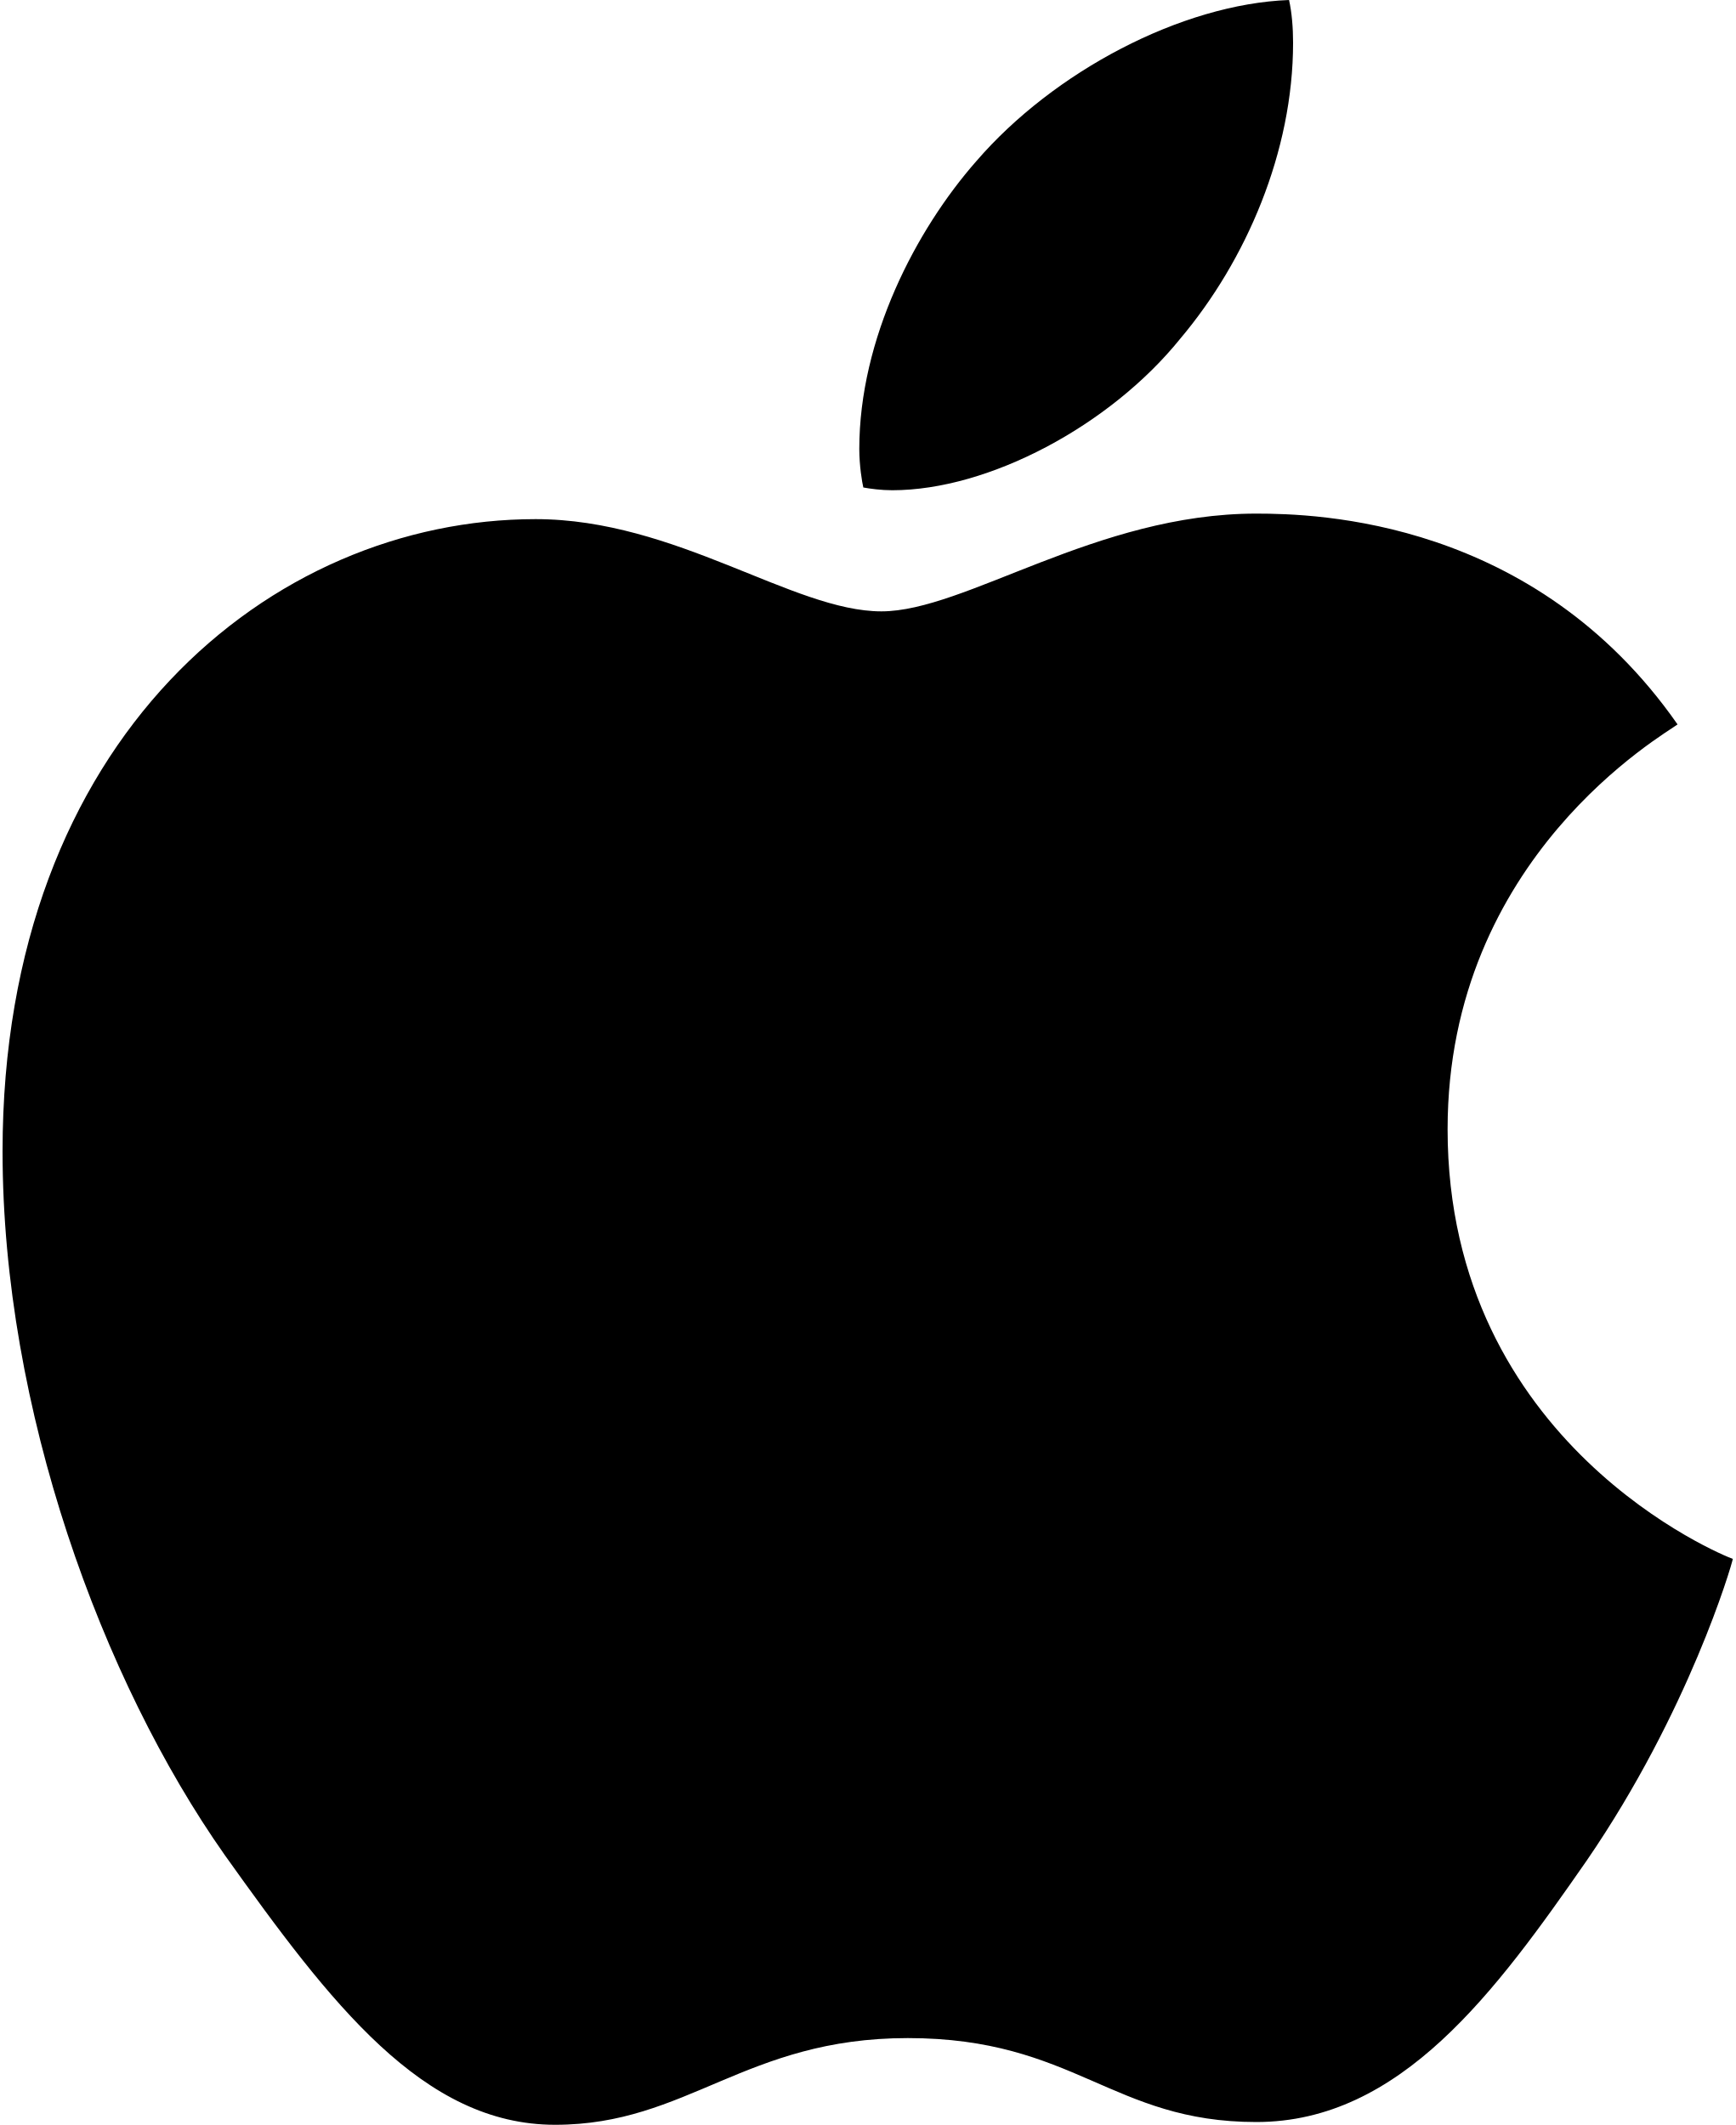
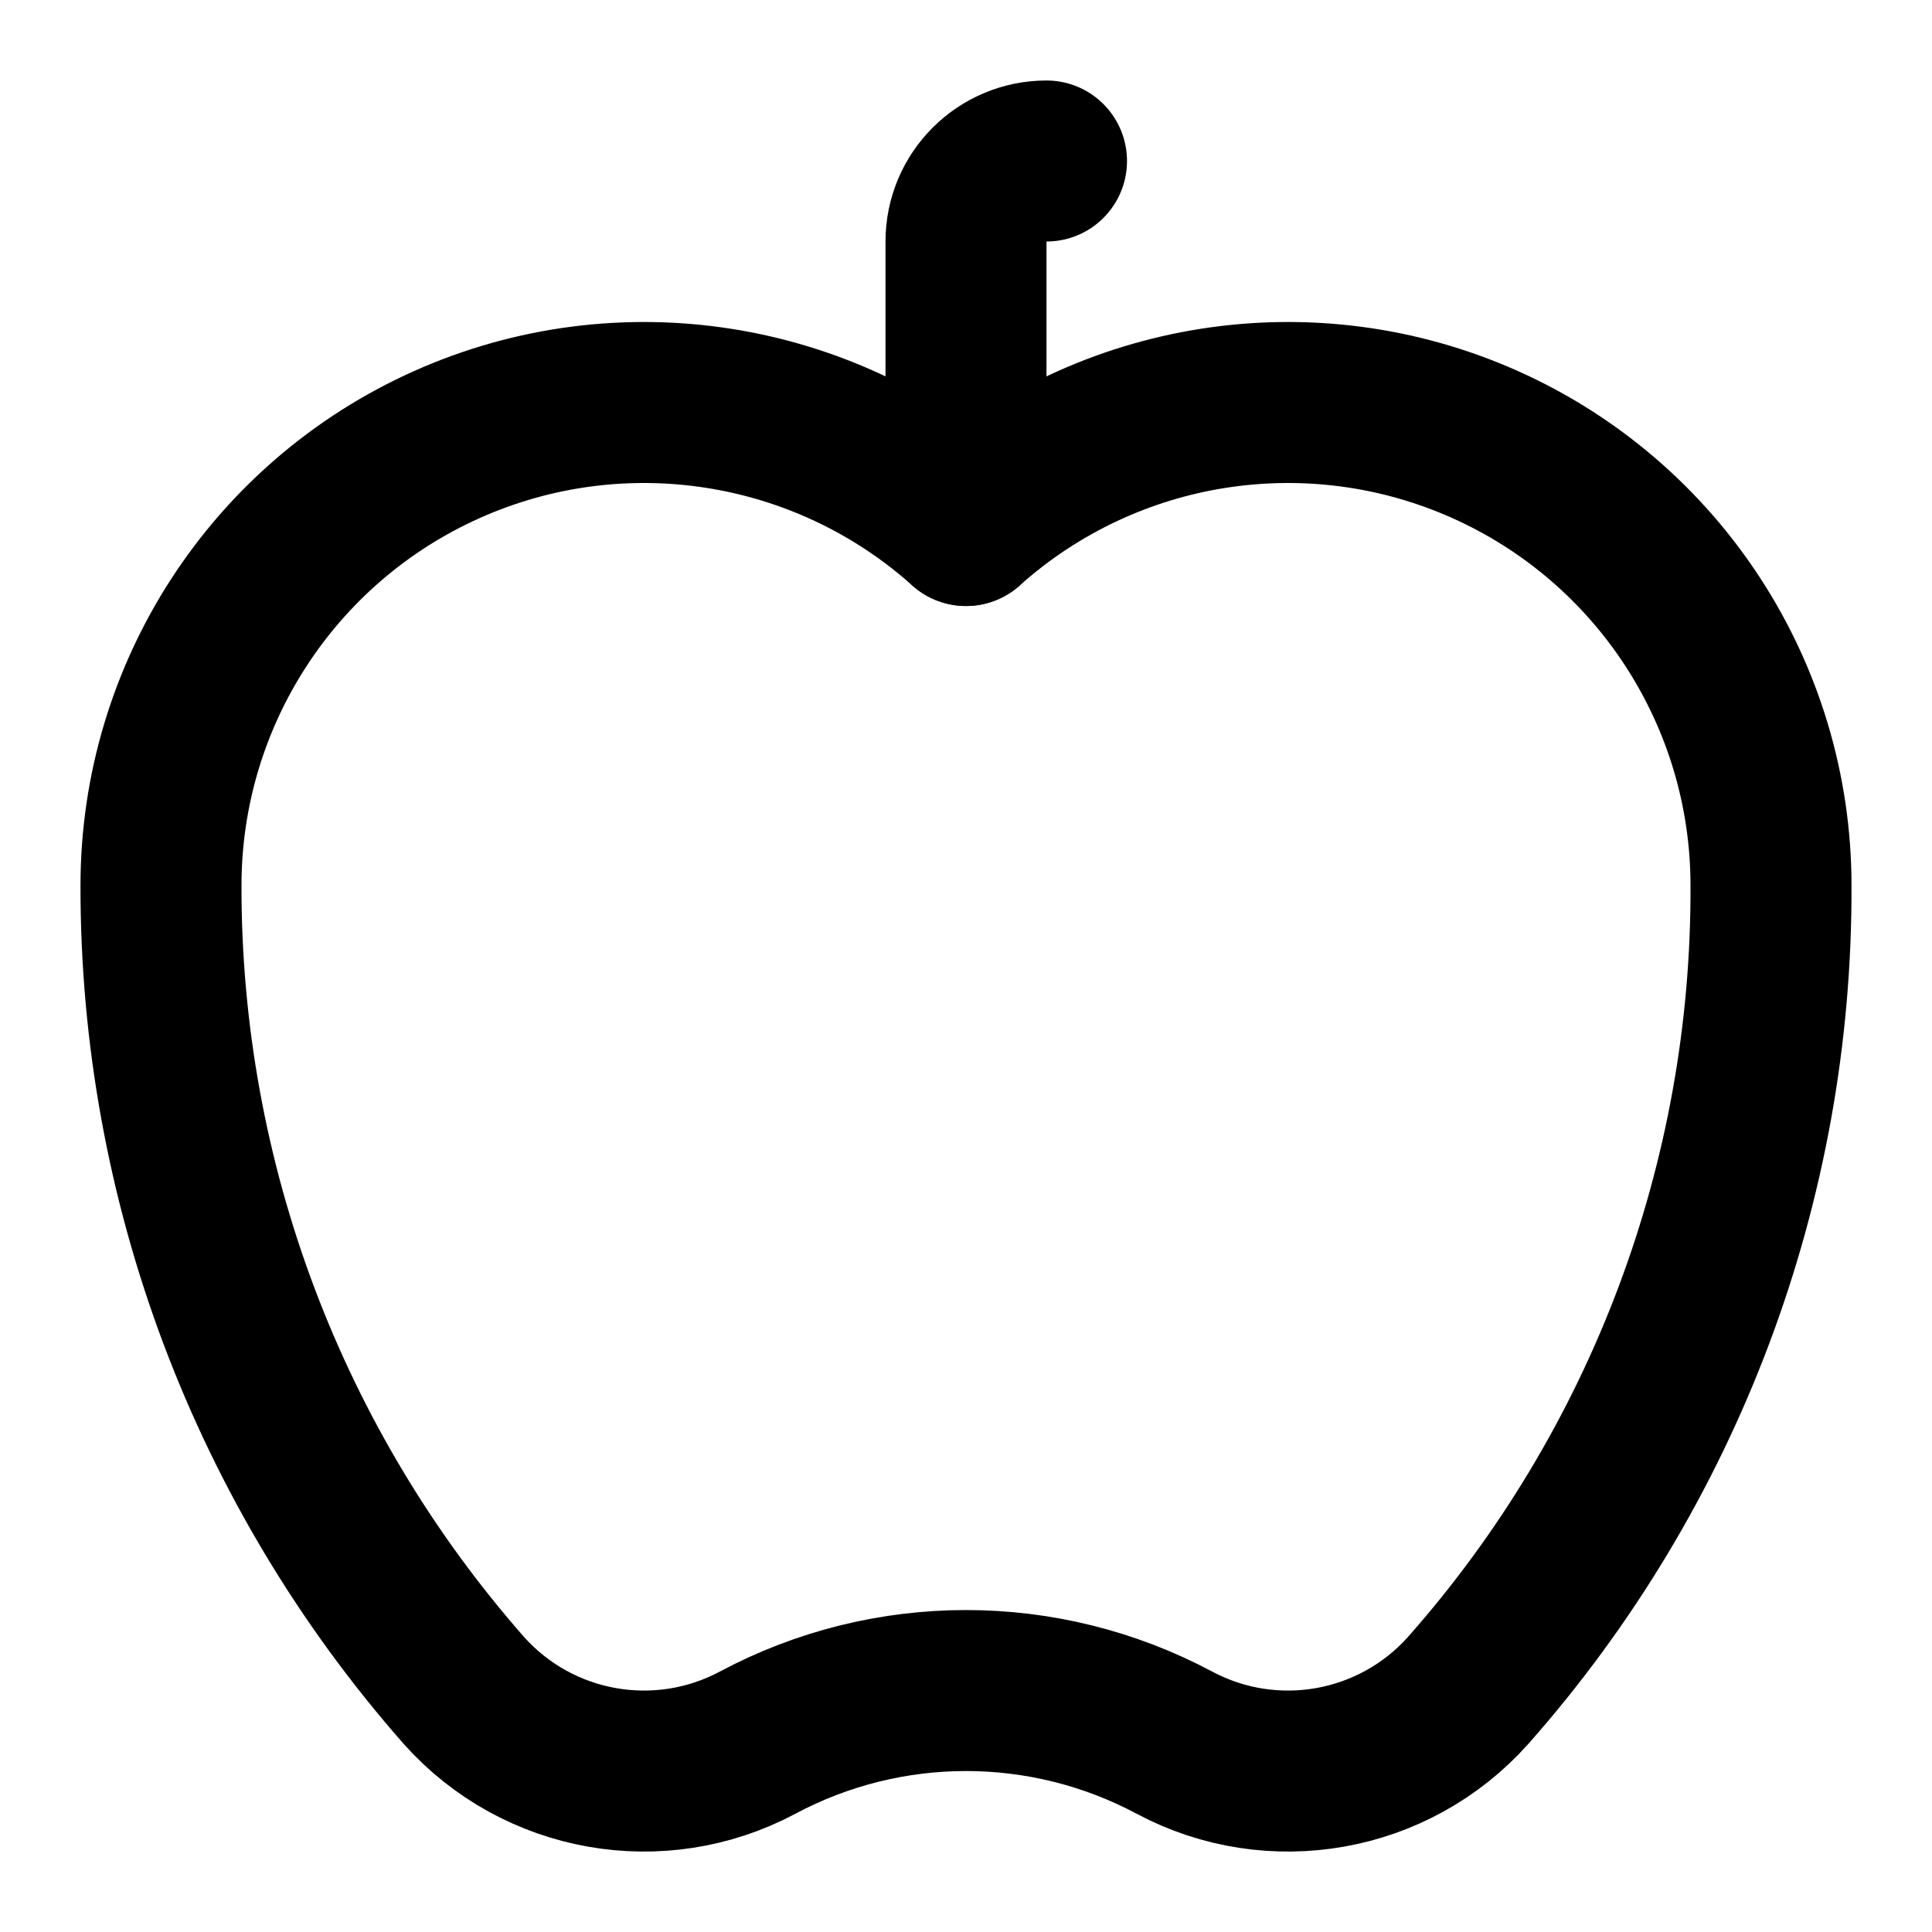
- <svg xmlns="http://www.w3.org/2000/svg" xml:space="preserve" width="209" height="256" viewBox="0 0 814 1000">
-   <path d="M788.1 340.9c-5.8 4.5-108.2 62.2-108.2 190.5 0 148.4 130.3 200.9 134.2 202.2-.6 3.2-20.7 71.9-68.7 141.9-42.8 61.6-87.5 123.1-155.5 123.1s-85.5-39.5-164-39.5c-76.5 0-103.7 40.8-165.9 40.8s-105.6-57-155.5-127C46.7 790.7 0 663 0 541.8c0-194.4 126.4-297.5 250.8-297.5 66.1 0 121.2 43.4 162.7 43.4 39.5 0 101.1-46 176.3-46 28.5 0 130.9 2.6 198.3 99.2zm-234-181.5c31.1-36.9 53.1-88.1 53.1-139.3 0-7.1-.6-14.3-1.9-20.1-50.6 1.9-110.8 33.7-147.1 75.8-28.5 32.4-55.1 83.6-55.1 135.5 0 7.8 1.3 15.6 1.9 18.1 3.2.6 8.4 1.3 13.6 1.3 45.4 0 102.5-30.4 135.5-71.3z" />
+ <svg xmlns="http://www.w3.org/2000/svg" width="24" height="24" viewBox="0 0 24 24" fill="none" stroke="currentColor" stroke-width="2" stroke-linecap="round" stroke-linejoin="round">
+   <path d="M12 6.528V3a1 1 0 0 1 1-1h0" />
+   <path d="M18.237 21A15 15 0 0 0 22 11a6 6 0 0 0-10-4.472A6 6 0 0 0 2 11a15.1 15.1 0 0 0 3.763 10 3 3 0 0 0 3.648.648 5.5 5.5 0 0 1 5.178 0A3 3 0 0 0 18.237 21" />
</svg>
